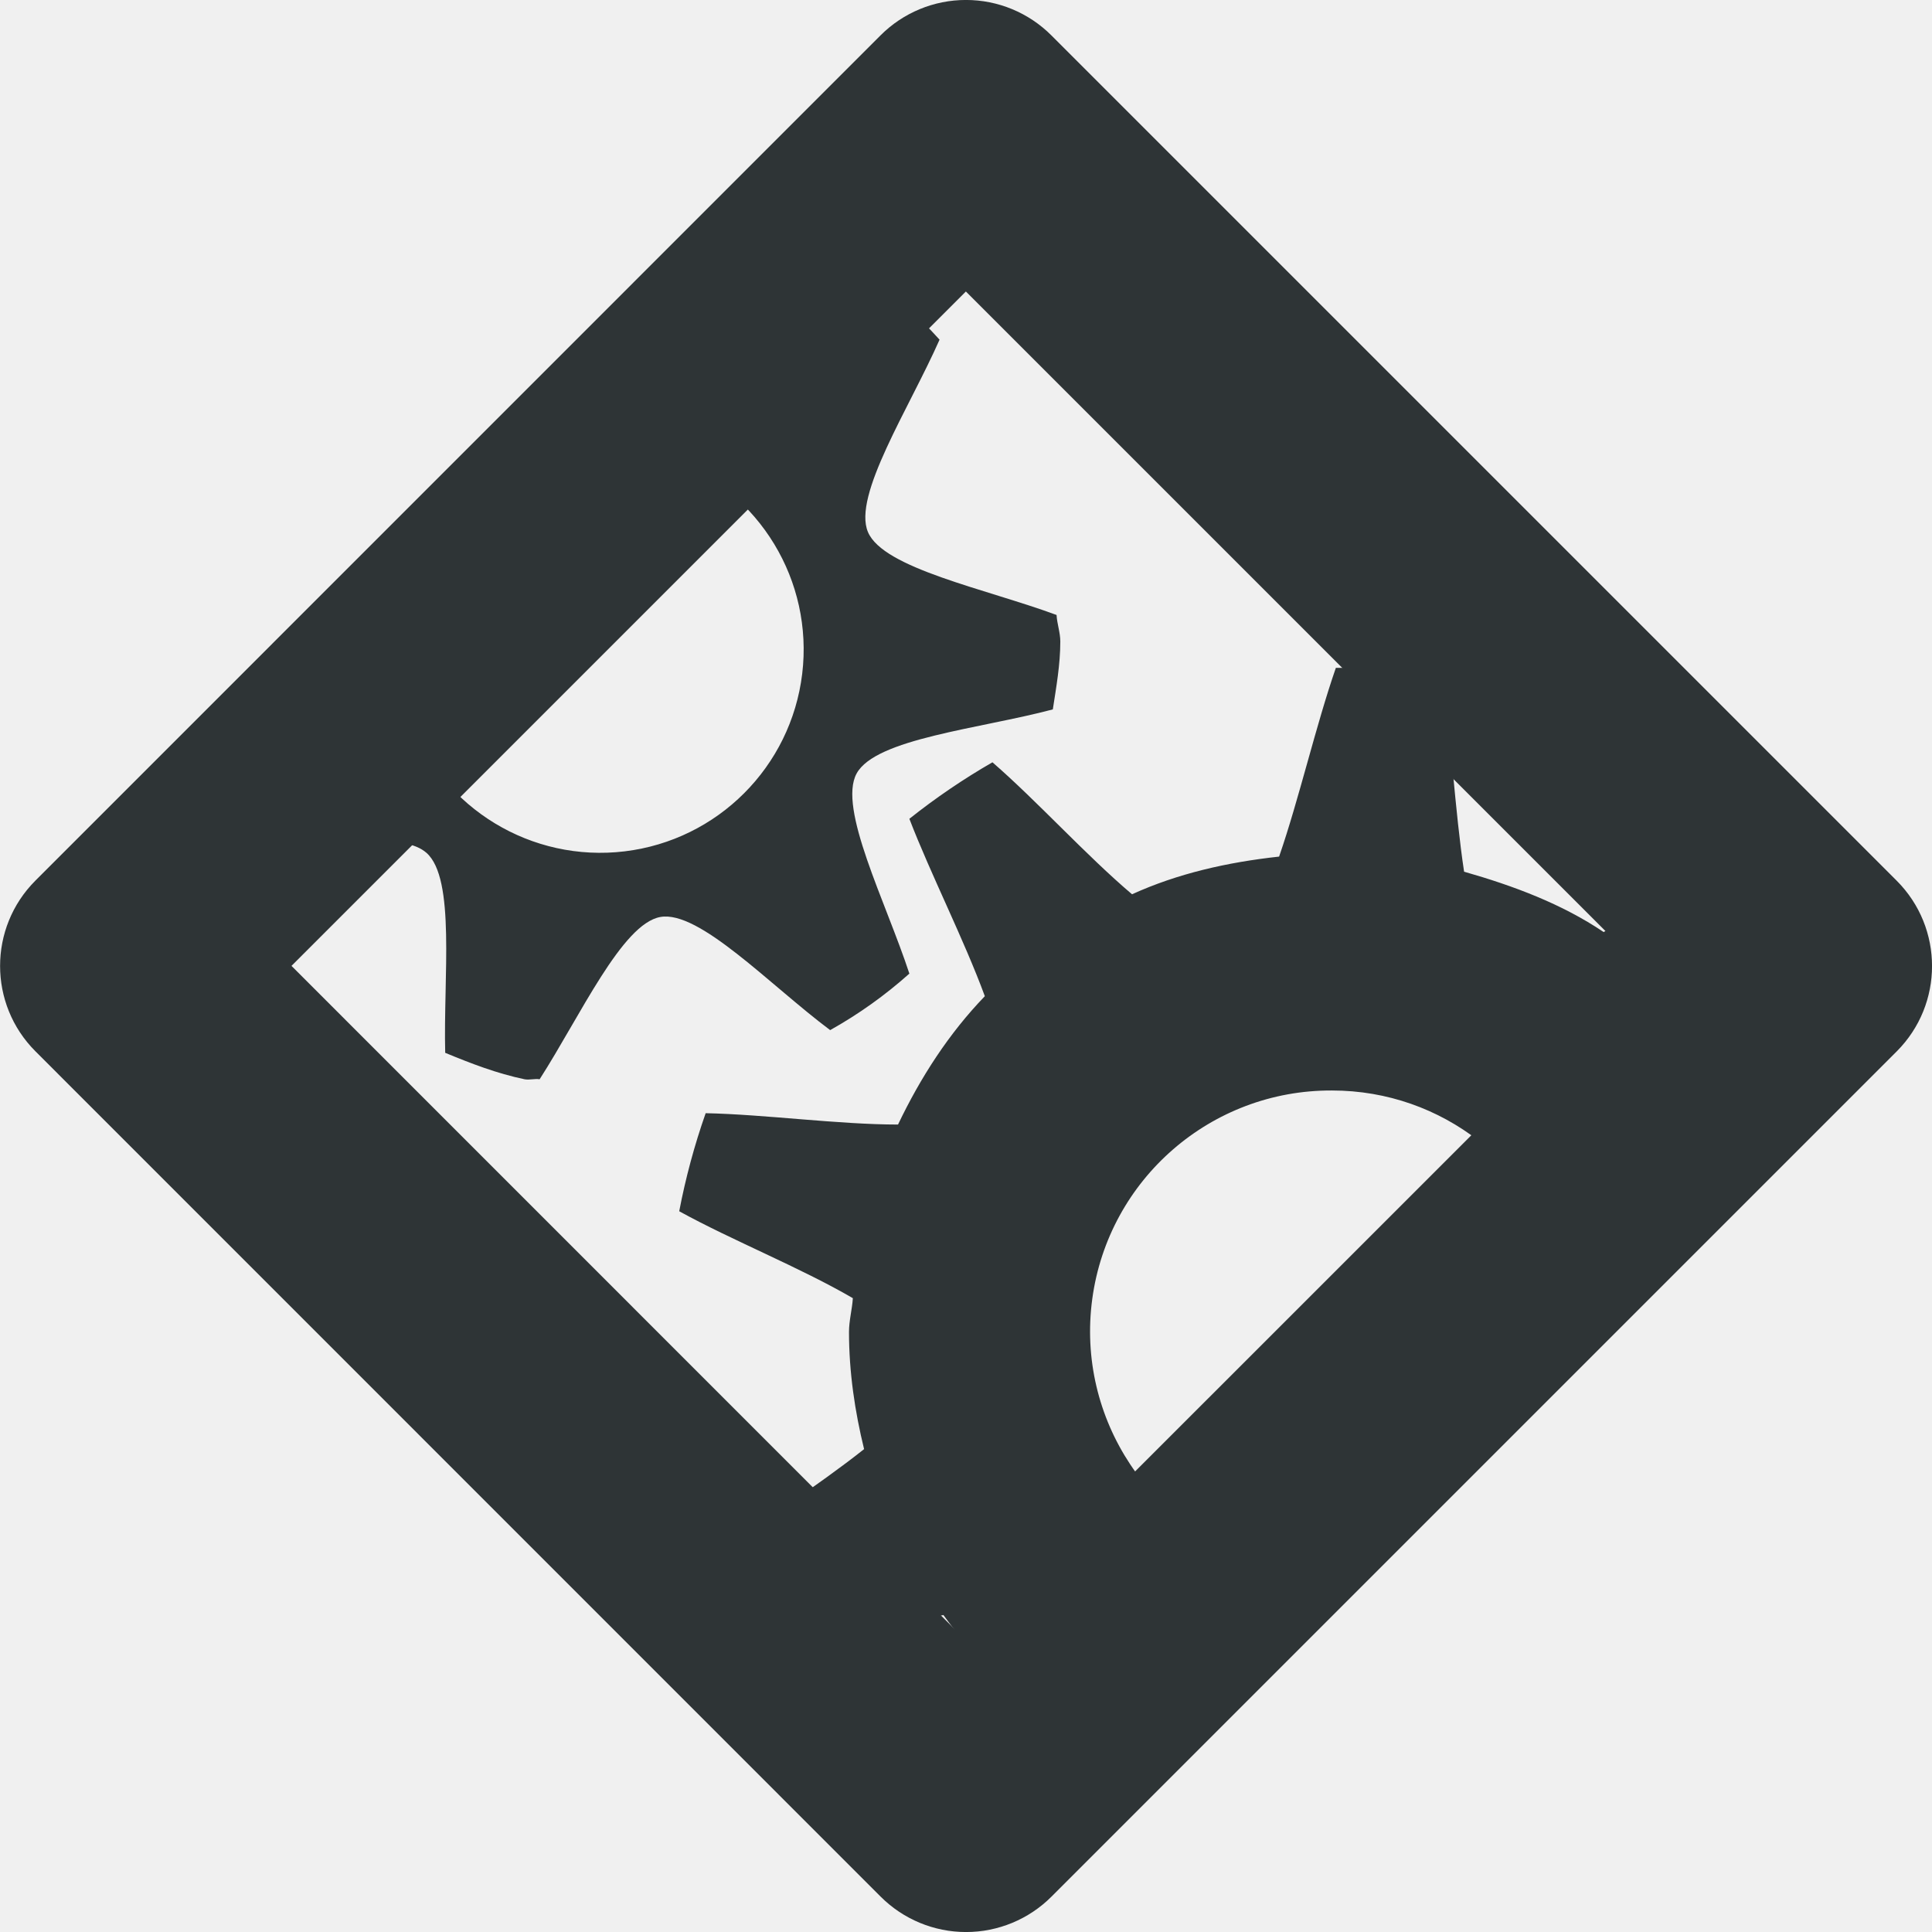
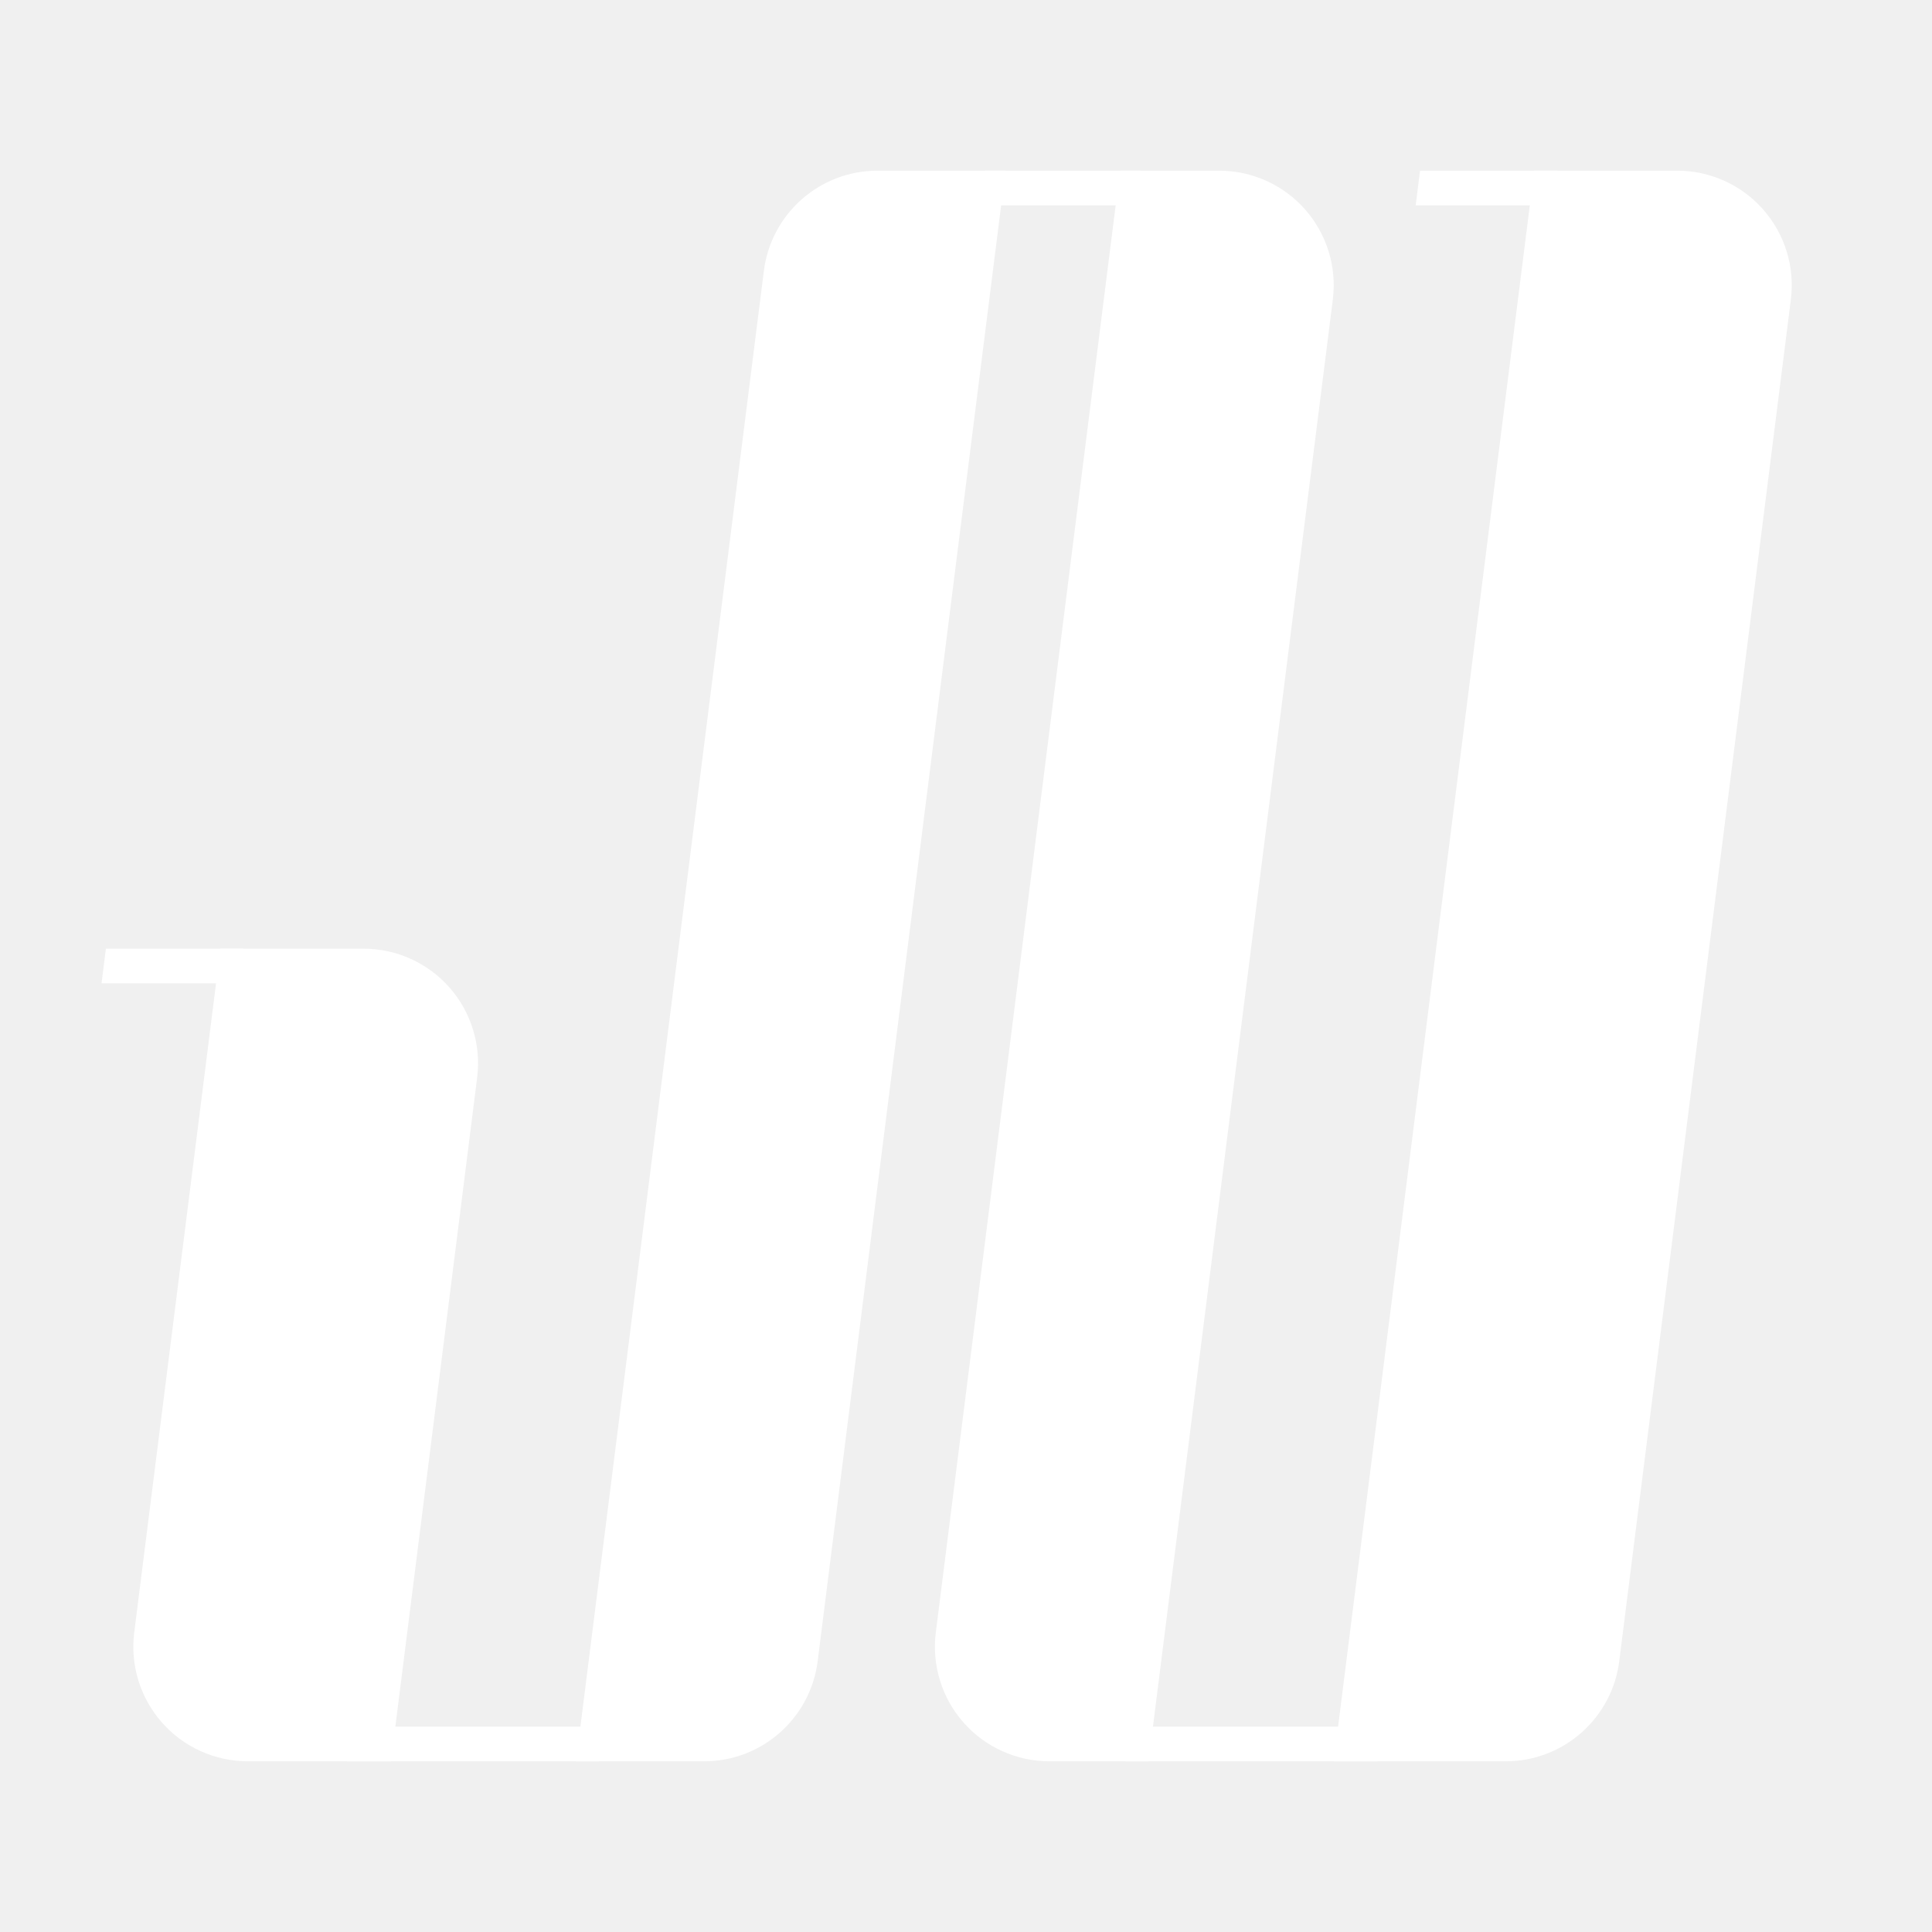
- <svg xmlns="http://www.w3.org/2000/svg" width="16" height="16">
-   <g color="#000" fill="#2e3436">
-     <path d="M7.188 2.281c-.094.056-.192.125-.29.19L5.566 3.803a1.684 1.684 0 11-2.17 2.17L2.332 7.037c.506-.069 1.017-.136 1.2.026.242.214.139 1.031.155 1.656.213.088.427.171.657.219.04.008.085-.007.125 0 .337-.525.683-1.288 1-1.344.322-.057.905.562 1.406.937a3.67 3.67 0 00.656-.468c-.195-.595-.594-1.369-.437-1.657.158-.29 1.019-.37 1.625-.531.028-.183.062-.371.062-.562 0-.075-.027-.146-.031-.22-.587-.217-1.435-.385-1.562-.687-.128-.302.34-1.021.593-1.593a3.722 3.722 0 00-.593-.532zm3.875 3.25c-.165.475-.305 1.086-.47 1.563-.43.047-.84.14-1.218.312-.38-.322-.787-.773-1.156-1.093a5.562 5.562 0 00-.688.468c.177.46.453 1.001.625 1.469-.298.309-.531.67-.719 1.063-.494 0-1.102-.084-1.593-.094a5.68 5.68 0 00-.219.812c.435.24 1.006.468 1.438.72-.006.093-.032.185-.032.28 0 .333.049.66.125.97-.382.304-.898.63-1.28.937.015.044.04.083.058.127l.613.613c.417-.1.868-.223 1.266-.303.248.343.532.626.875.875-.027.135-.068.283-.104.428.174-.063.34-.155.482-.297l1.432-1.432a1.994 1.994 0 01.533-3.918c.919 0 1.684.623 1.918 1.467l1.338-1.338c.06-.06.11-.124.156-.191-.035-.062-.06-.13-.1-.188.096-.152.205-.31.315-.47.017-.348-.1-.7-.37-.971l-.177-.176c-.28.192-.561.387-.83.555-.345-.233-.746-.383-1.156-.5-.077-.507-.107-1.132-.187-1.625a5.44 5.44 0 00-.875-.063zm-9.247.608c-.087.068-.173.138-.254.205l.014.035z" style="marker:none" overflow="visible" />
-     <path d="M8.707.293a1 1 0 00-1.415 0l-6.999 7a1 1 0 000 1.413l7 7.001a1 1 0 001.415 0l7-7a1 1 0 000-1.413zm-.708 2.121l5.587 5.587L8 13.586 2.414 7.999z" style="line-height:normal;font-variant-ligatures:normal;font-variant-position:normal;font-variant-caps:normal;font-variant-numeric:normal;font-variant-alternates:normal;font-feature-settings:normal;text-indent:0;text-align:start;text-decoration-line:none;text-decoration-style:solid;text-decoration-color:#000;text-transform:none;text-orientation:mixed;shape-padding:0;isolation:auto;mix-blend-mode:normal;marker:none" font-weight="400" font-family="sans-serif" overflow="visible" />
+ <svg xmlns="http://www.w3.org/2000/svg" width="100%" height="100%" viewBox="0 0 1024 1024" version="1.1" xml:space="preserve" style="fill-rule:evenodd;clip-rule:evenodd;stroke-linejoin:round;stroke-miterlimit:2;" id="svg12">
+   <defs id="defs12" />
+   <g transform="matrix(1,0,0,1,-50,-50)" id="g12">
+     <g id="g13" transform="matrix(1.213855,0,0,1.213855,-117.9931,-120.1868)">
+       <g transform="matrix(0.874777,0,-0.096241,0.763638,678.1879,129.3189)" id="g2">
+         <path d="m 232.436,111.853 c 16.404,0 32.907,8.074 45.308,22.168 12.401,14.095 19.505,32.85 19.505,51.495 0,176.405 0,620.158 0,778.552 0,32.737 -21.602,57.289 -50.406,57.289 H 161.028 V 111.853 Z" id="path2" style="fill:#ffffff;fill-opacity:1" />
+       </g>
+       <g transform="matrix(0.734093,0,-0.096241,0.763638,520.0078,129.3189)" id="g3">
+         <path d="m 220.015,111.853 c 19.548,0 39.213,8.074 53.991,22.168 14.777,14.095 23.243,32.85 23.243,51.495 0,216.526 0,835.841 0,835.841 h -58.987 c -19.549,0 -39.213,-8.074 -53.991,-22.169 -14.778,-14.094 -23.243,-32.849 -23.243,-51.494 0,-216.526 0,-835.841 0,-835.841 z" id="path3" style="fill:#ffffff;fill-opacity:1" />
+       </g>
+       <g transform="matrix(0.734093,0,-0.096241,0.763638,370.003,129.3189)" id="g4">
+         <path d="m 297.249,111.853 v 852.215 c 0,32.737 -25.742,57.289 -60.066,57.289 -36.514,0 -76.155,0 -76.155,0 V 169.141 c 0,-32.736 25.742,-57.288 60.066,-57.288 36.513,0 76.155,0 76.155,0 z" id="path4" style="fill:#ffffff;fill-opacity:1" />
+       </g>
+       <g transform="matrix(0.875047,0,-0.049168,0.390131,99.22896,510.803)" id="g5">
+         <path d="m 232.456,111.853 c 16.399,0 32.896,15.804 45.294,43.392 12.397,27.588 19.499,64.3 19.499,100.795 v 765.317 h -71.428 c -16.4,0 -32.897,-15.805 -45.294,-43.393 -12.397,-27.588 -19.499,-64.3 -19.499,-100.794 V 111.853 Z" id="path5" style="fill:#ffffff;fill-opacity:1" />
+       </g>
+       <g transform="matrix(0.807503,0,-0.002095,0.016624,502.0292,892.2871)" id="g6">
+         <rect x="161.028" y="111.853" width="136.221" height="909.505" id="rect5" style="fill:#ffffff;fill-opacity:1" />
+       </g>
+       <g transform="matrix(0.440457,0,-0.002095,0.016624,687.7596,212.8743)" id="g7">
+         <rect x="161.028" y="111.853" width="136.221" height="909.505" id="rect6" style="fill:#ffffff;fill-opacity:1" />
+       </g>
+       <g transform="matrix(0.499185,0,-0.002095,0.016624,488.2984,212.8743)" id="g8">
+         <rect x="161.028" y="111.853" width="136.221" height="909.505" id="rect7" style="fill:#ffffff;fill-opacity:1" />
+       </g>
+       <g transform="matrix(0.807503,0,-0.002095,0.016624,162.0262,892.2871)" id="g9">
+         <rect x="161.028" y="111.853" width="136.221" height="909.505" id="rect8" style="fill:#ffffff;fill-opacity:1" />
+       </g>
+       <g transform="matrix(0.440457,0,-0.002095,0.016624,113.9452,552.5807)" id="g10">
+         <rect x="161.028" y="111.853" width="136.221" height="909.505" id="rect9" style="fill:#ffffff;fill-opacity:1" />
+       </g>
+     </g>
+     <g id="g11">
+       <rect x="50" y="50" width="1024" height="1024" style="fill:#ffffff;fill-opacity:0" id="rect10" />
+     </g>
  </g>
</svg>
